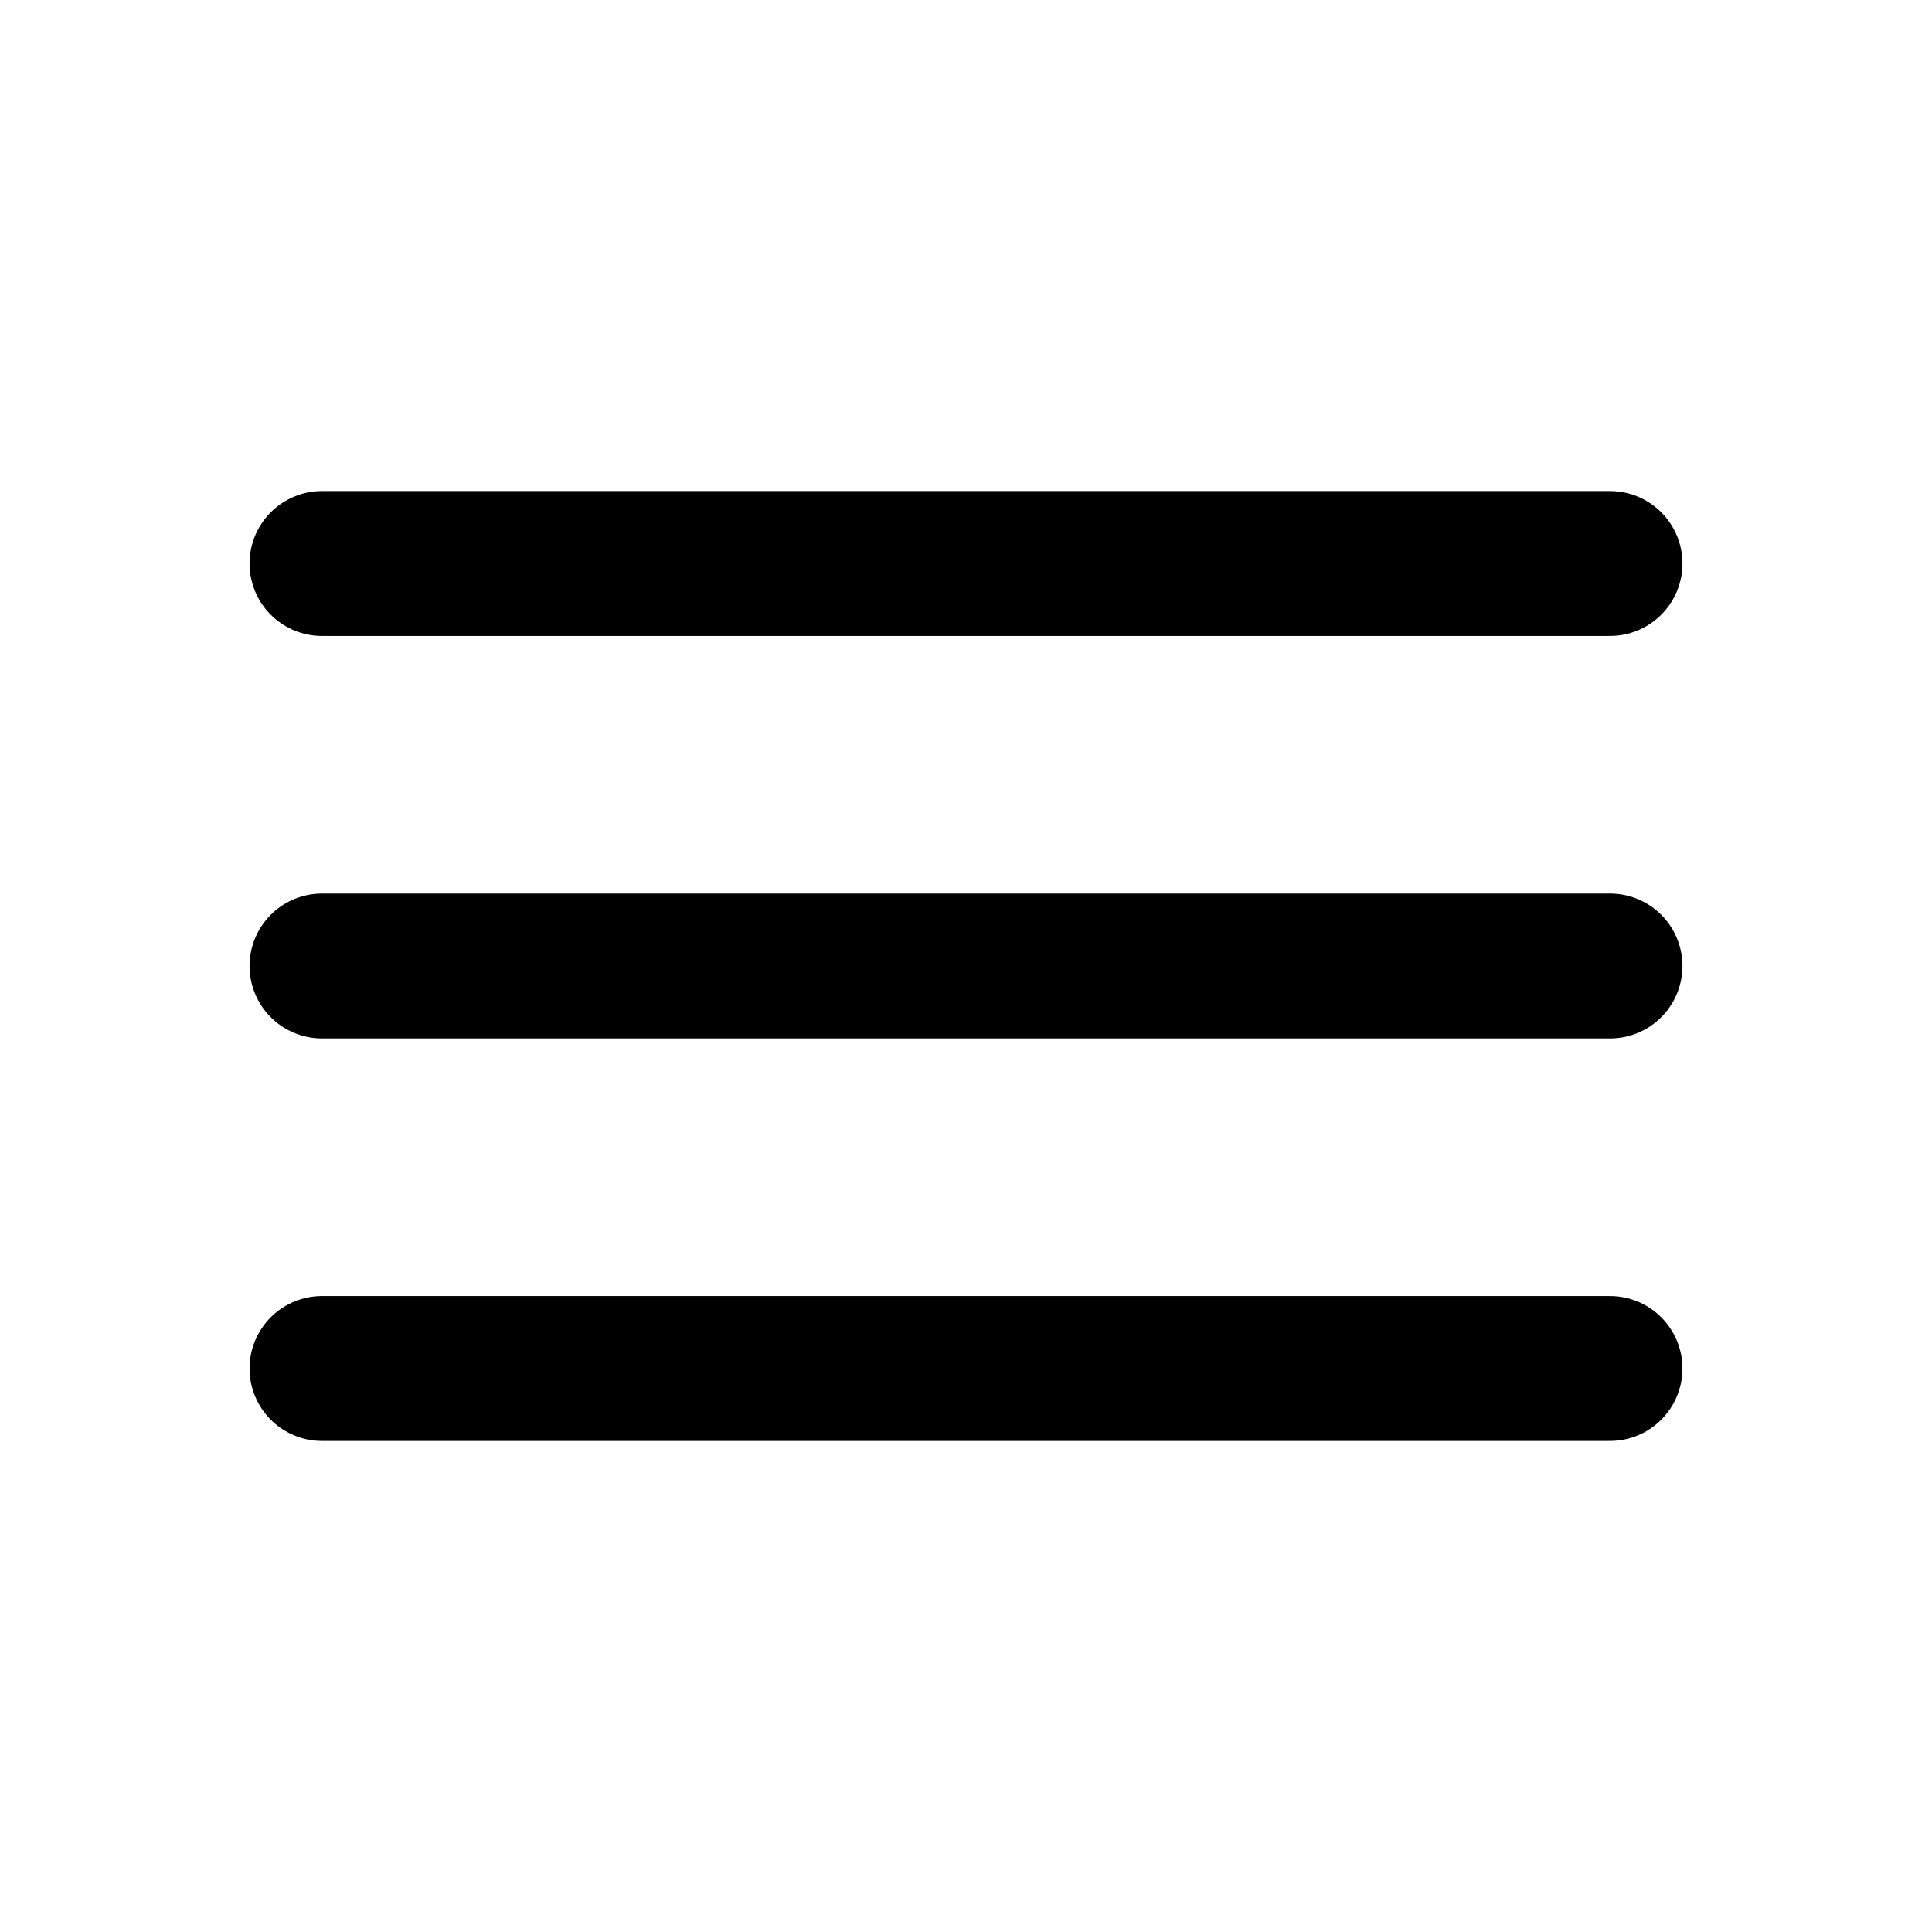
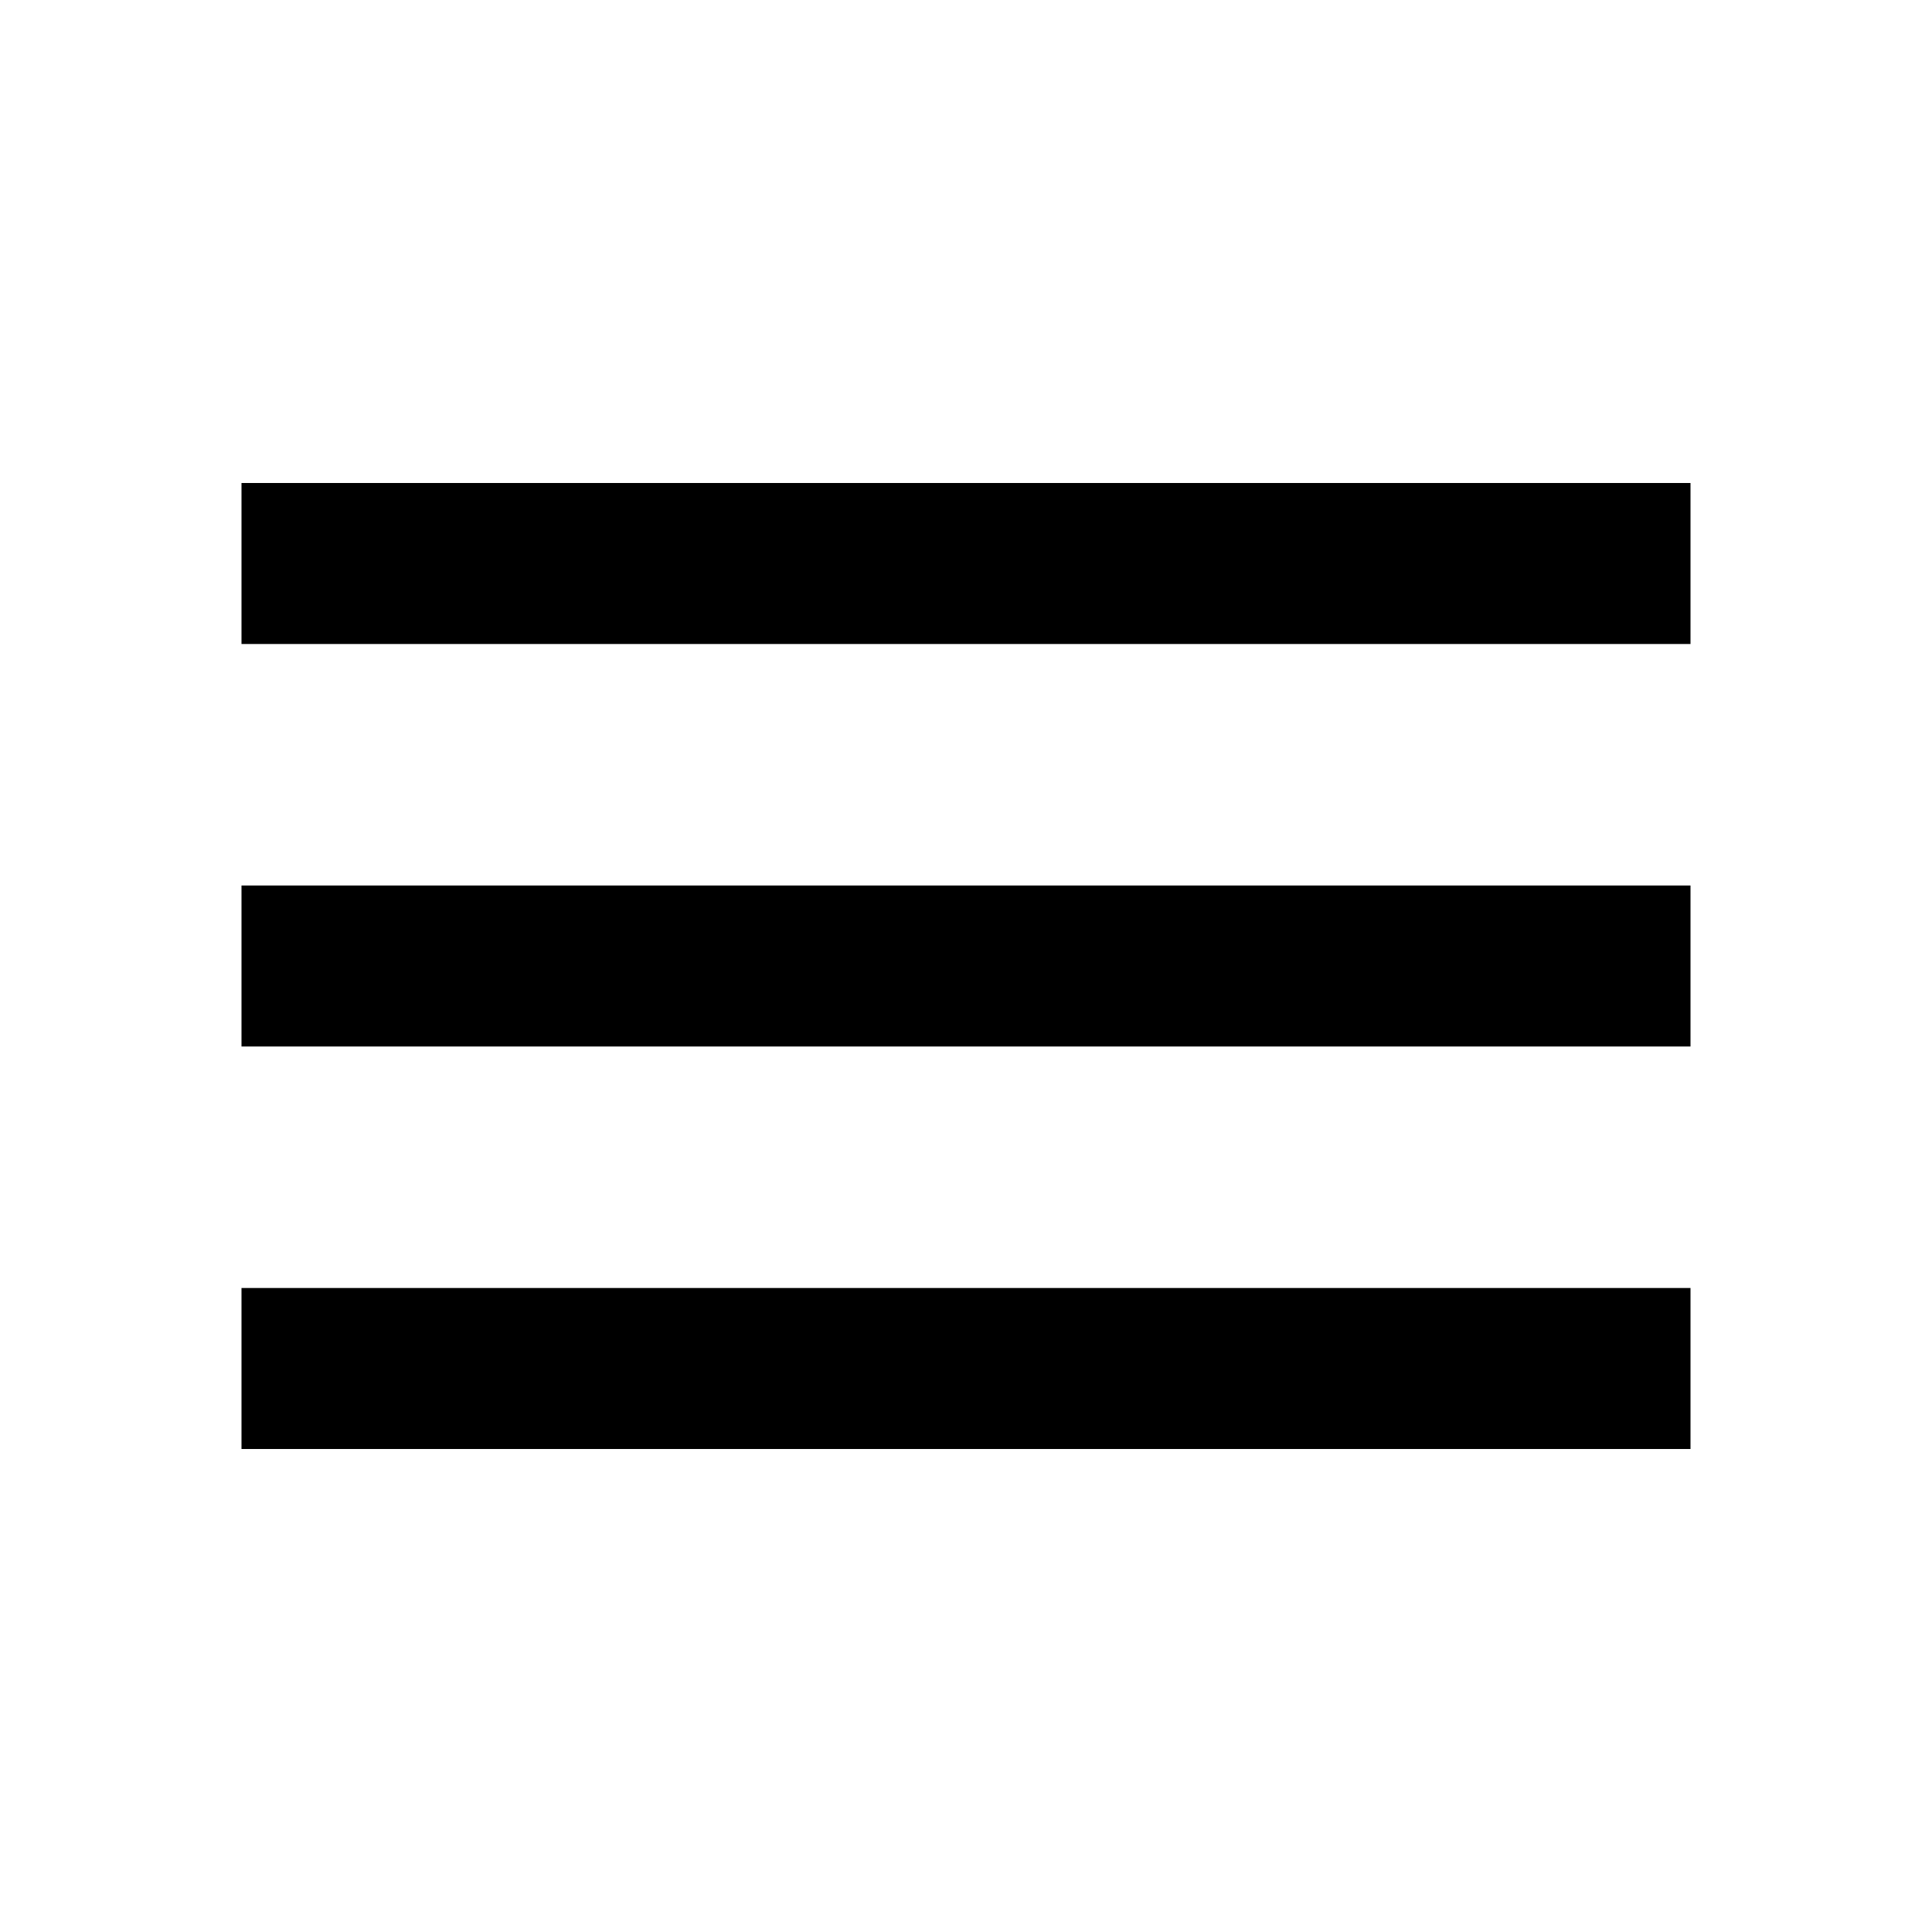
- <svg xmlns="http://www.w3.org/2000/svg" width="24" height="24" viewBox="0 0 24 24" fill="none" stroke="#000000" stroke-width="1.8" stroke-linecap="round" stroke-linejoin="round">
+ <svg xmlns="http://www.w3.org/2000/svg" width="24" height="24" viewBox="0 0 24 24" fill="none" stroke="#000000" stroke-width="2" stroke-linecap="square" stroke-linejoin="miter">
  <path d="M4 7h16M4 12h16M4 17h16" />
</svg>
